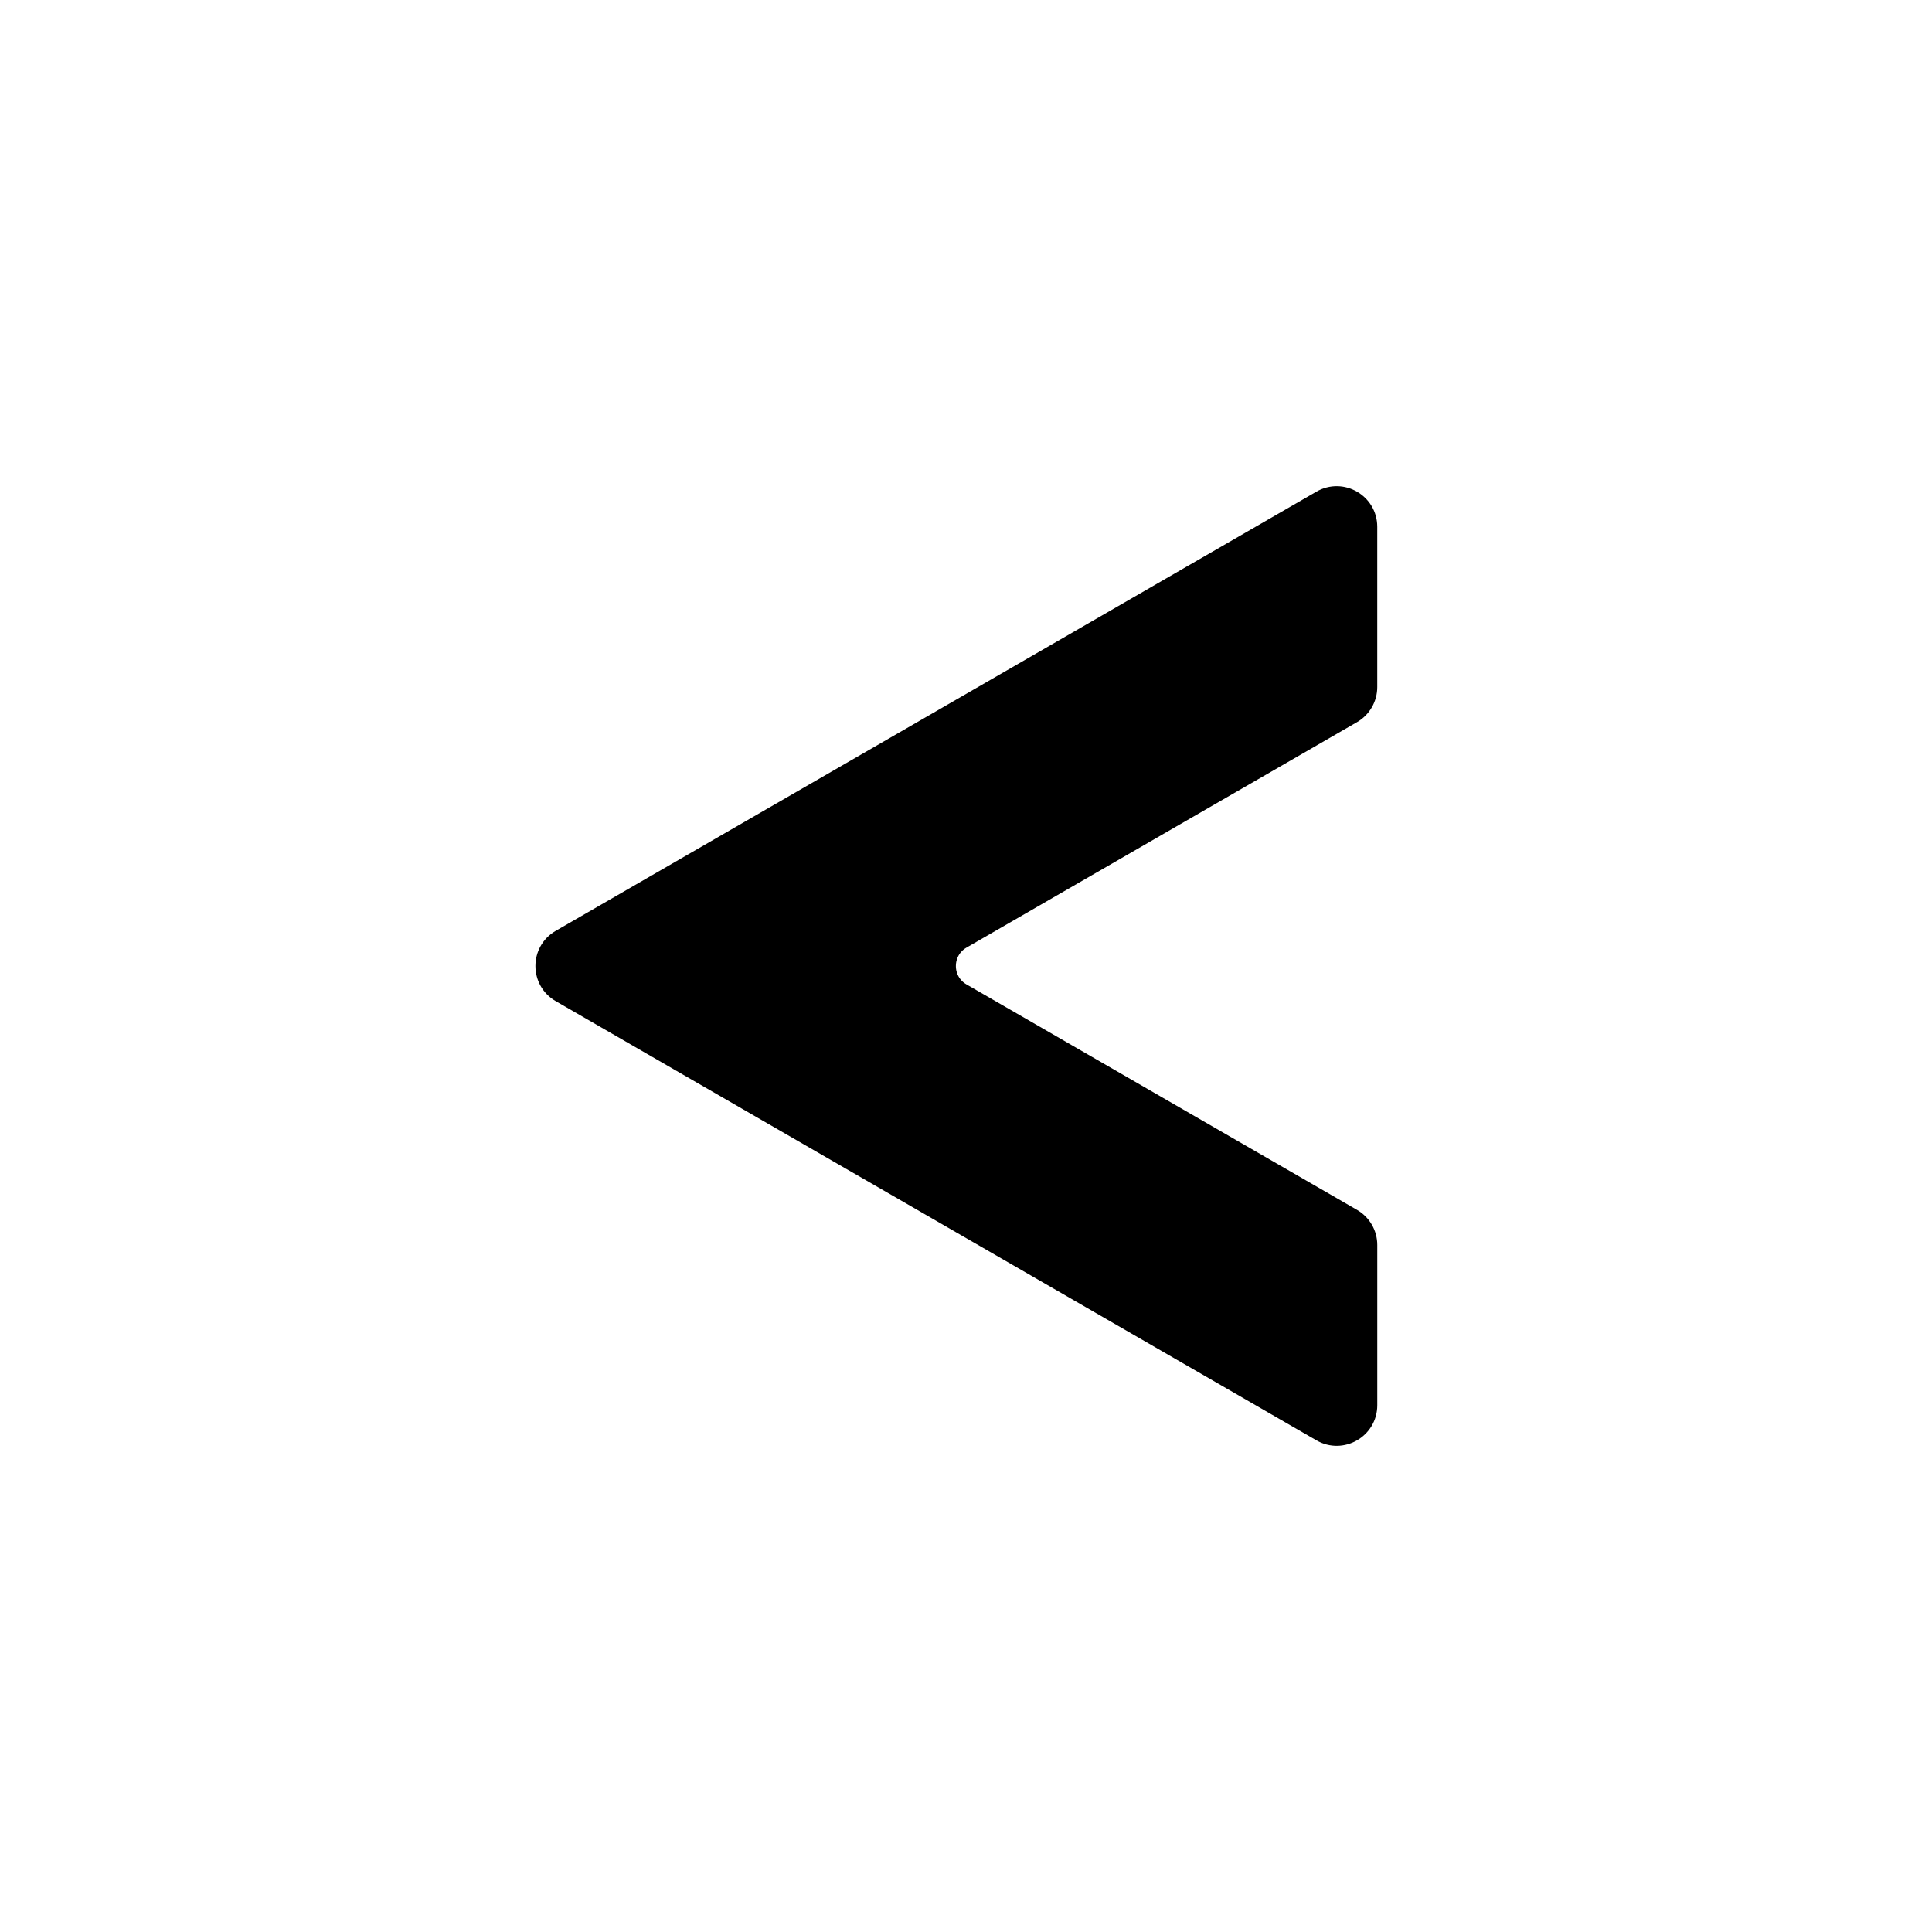
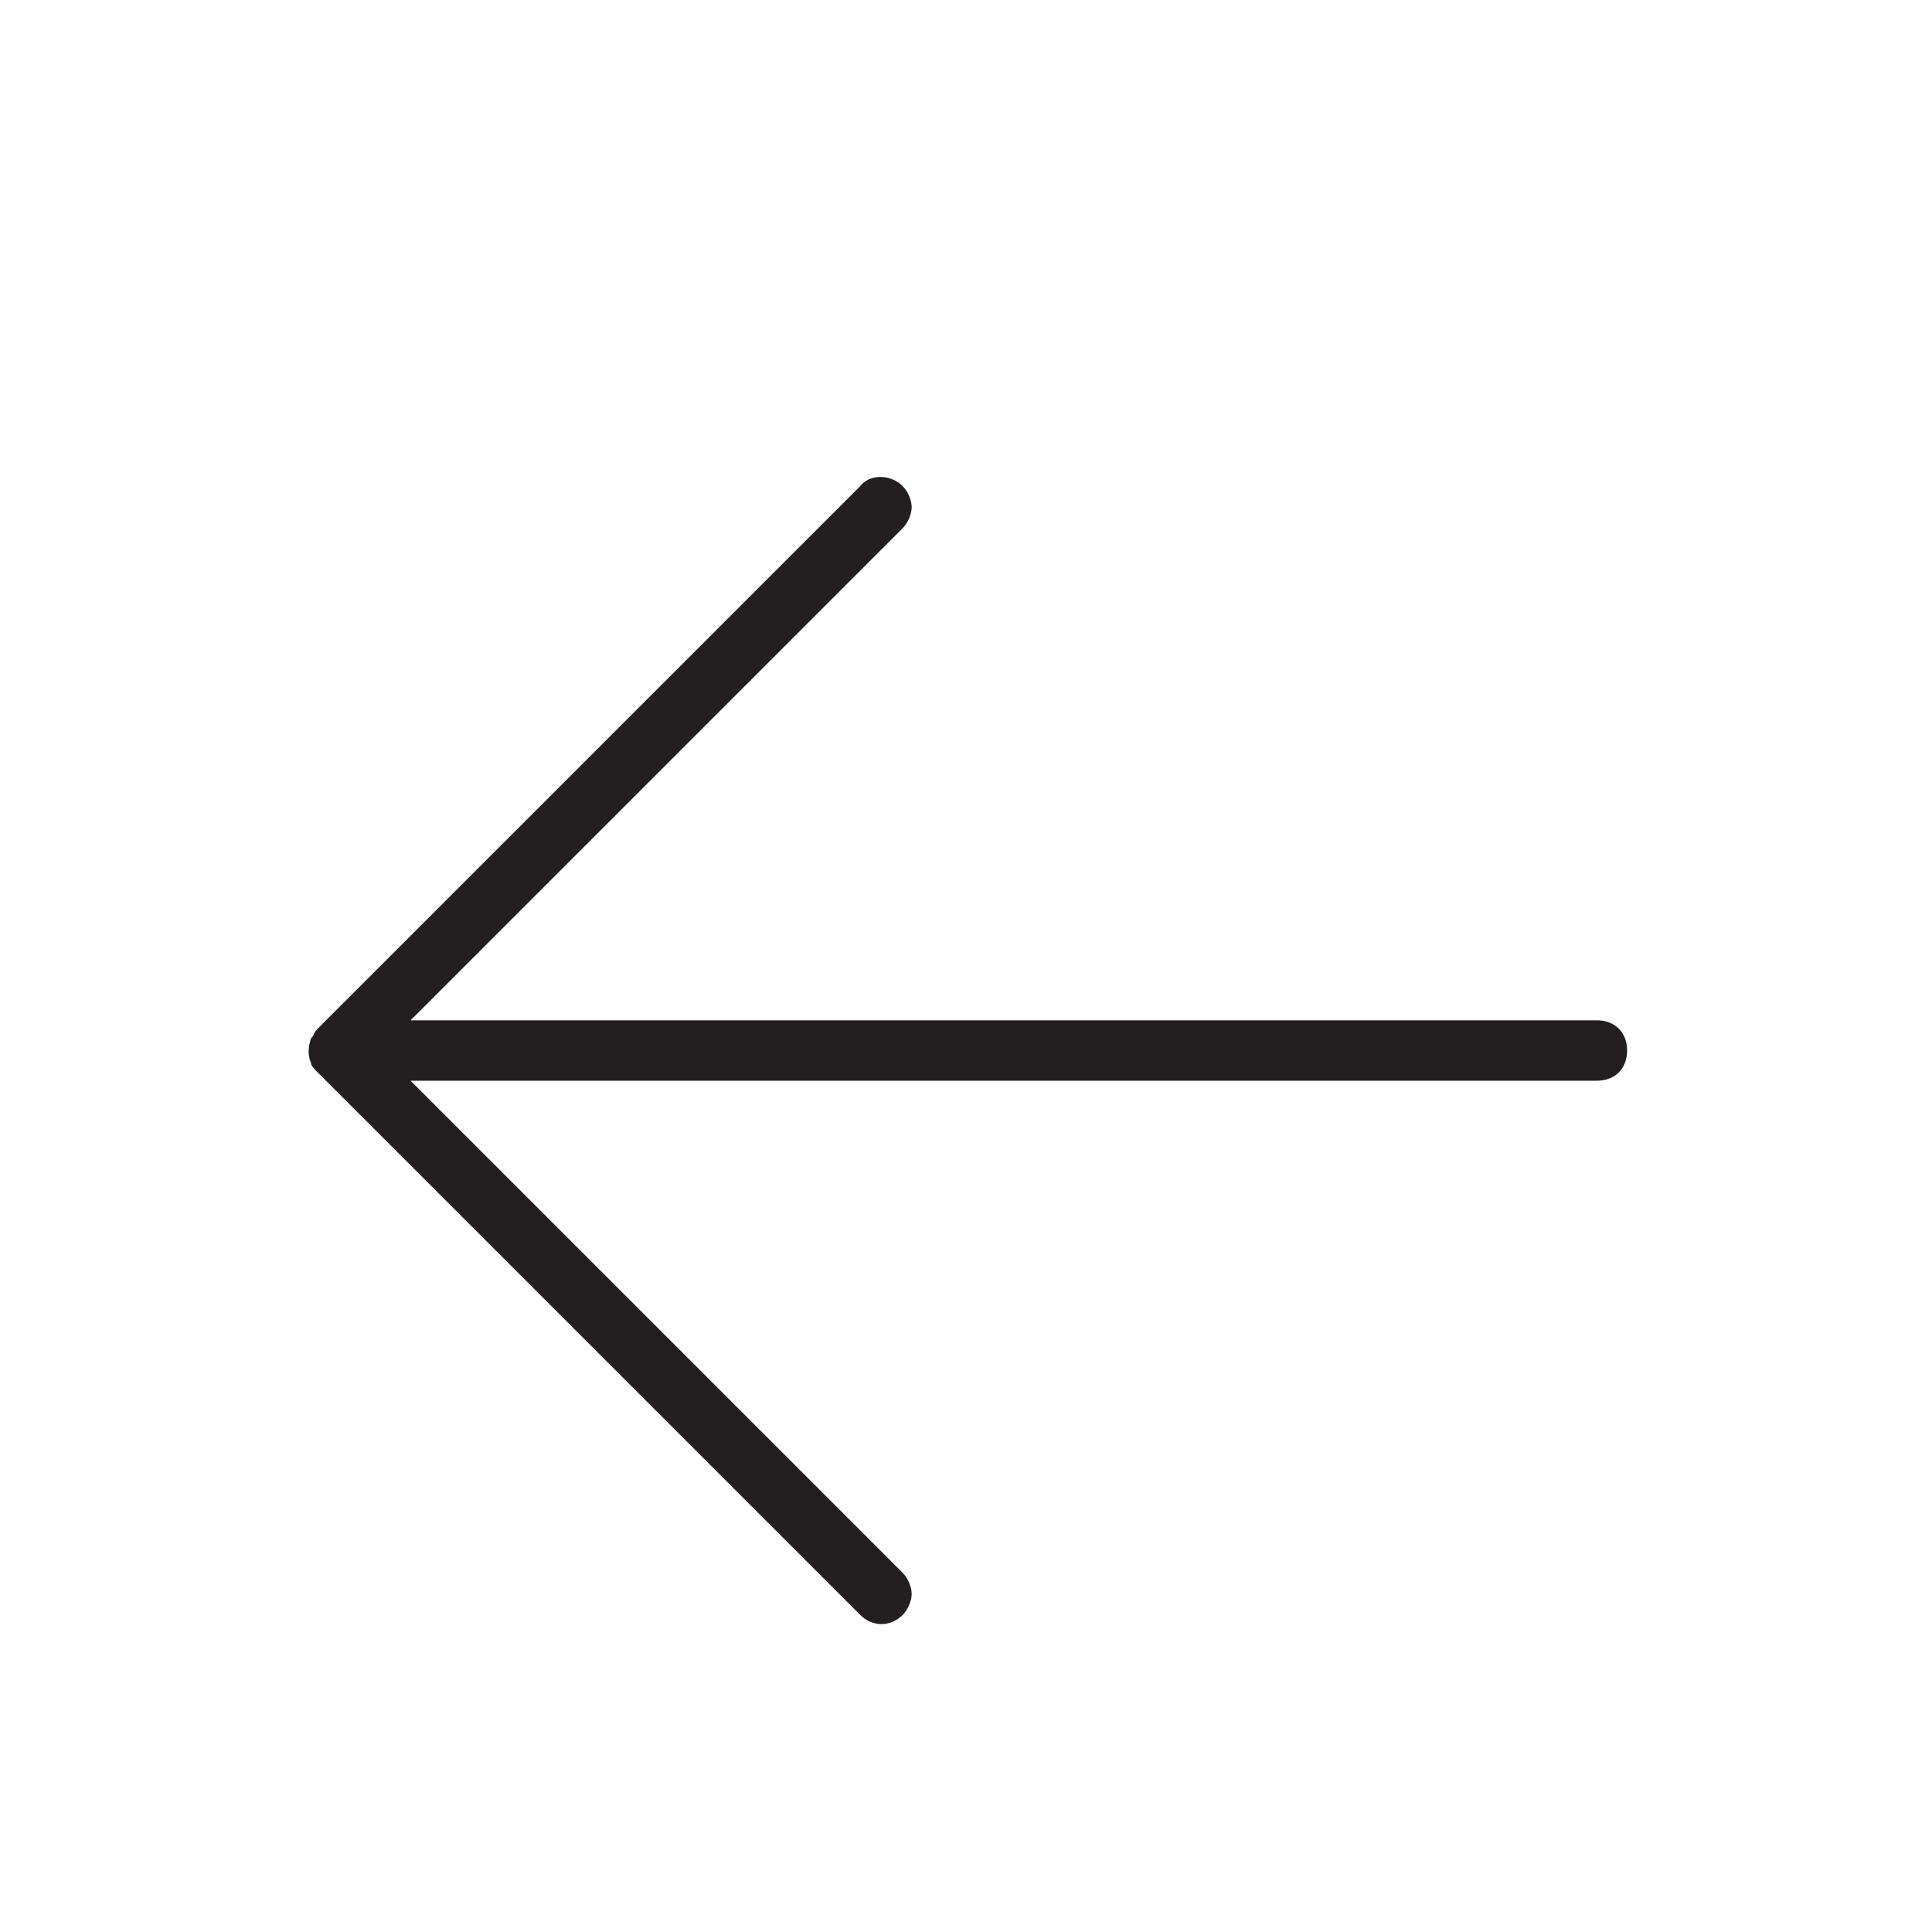
- <svg xmlns="http://www.w3.org/2000/svg" id="blue_copy" style="enable-background:new 0 0 100 100;" version="1.1" viewBox="0 0 100 100" xml:space="preserve">
-   <g id="Layer_8_copy_4_2_">
-     <path d="M70.787,27.267v8.294c0,0.571-0.305,1.1-0.8,1.385L49.776,48.615c-1.066,0.616-1.066,2.155,0,2.771l20.212,11.669   c0.495,0.286,0.8,0.814,0.8,1.385v8.294c0,1.231-1.333,2.001-2.399,1.385L29.013,51.385c-1.066-0.616-1.066-2.155,0-2.771   l39.375-22.733C69.454,25.266,70.787,26.035,70.787,27.267z" />
-     <path d="M69.987,63.055l-2.376-1.372c-0.013,0.043-0.023,0.09-0.032,0.136l0.409,0.236c0.495,0.286,0.8,0.814,0.8,1.385v8.294   c0,1.008-0.894,1.693-1.803,1.575l1.404,0.81c1.066,0.616,2.399-0.154,2.399-1.385V64.44C70.787,63.868,70.482,63.34,69.987,63.055   z" />
-     <path d="M49.776,48.615l20.212-11.669c0.495-0.286,0.8-0.814,0.8-1.385v-8.294c0-1.115-1.092-1.84-2.091-1.512   c0.054,0.16,0.091,0.328,0.091,0.512v8.294c0,0.571-0.305,1.1-0.8,1.385L47.776,47.615c-0.078,0.052-0.745,0.516-0.8,1.385   c-0.057,0.911,0.609,1.467,0.673,1.518c0.639,0.443,1.277,0.885,1.916,1.328c-0.032-0.112-0.07-0.312,0.019-0.51   c0.011-0.025,0.024-0.049,0.037-0.07C48.725,50.593,48.768,49.196,49.776,48.615z" />
-     <path d="M70.787,27.267v8.294c0,0.571-0.305,1.1-0.8,1.385L49.776,48.615   c-1.066,0.616-1.066,2.155,0,2.771l20.212,11.669c0.495,0.286,0.8,0.814,0.8,1.385v8.294c0,1.231-1.333,2.001-2.399,1.385   L29.013,51.385c-1.066-0.616-1.066-2.155,0-2.771l39.375-22.733C69.454,25.266,70.787,26.035,70.787,27.267z" style="fill:none;stroke:#000000;stroke-miterlimit:10;" />
-   </g>
+ <svg xmlns="http://www.w3.org/2000/svg" id="Layer_1" style="enable-background:new 0 0 64 64;" version="1.1" viewBox="0 0 64 64" xml:space="preserve">
+   <style type="text/css">
+ 	.st0{fill:#231F20;}
+ </style>
+   <path class="st0" d="M29.9,16.1c0.2,0.2,0.3,0.5,0.3,0.7s-0.1,0.5-0.3,0.7L13.6,33.8h39.3c0.6,0,1,0.4,1,1s-0.4,1-1,1H13.6  l16.3,16.3c0.2,0.2,0.3,0.5,0.3,0.7s-0.1,0.5-0.3,0.7c-0.4,0.4-1,0.4-1.4,0l-18-18c-0.1-0.1-0.2-0.2-0.2-0.3c-0.1-0.2-0.1-0.5,0-0.8  c0.1-0.1,0.1-0.2,0.2-0.3l18-18C28.8,15.7,29.5,15.7,29.9,16.1z" />
</svg>
